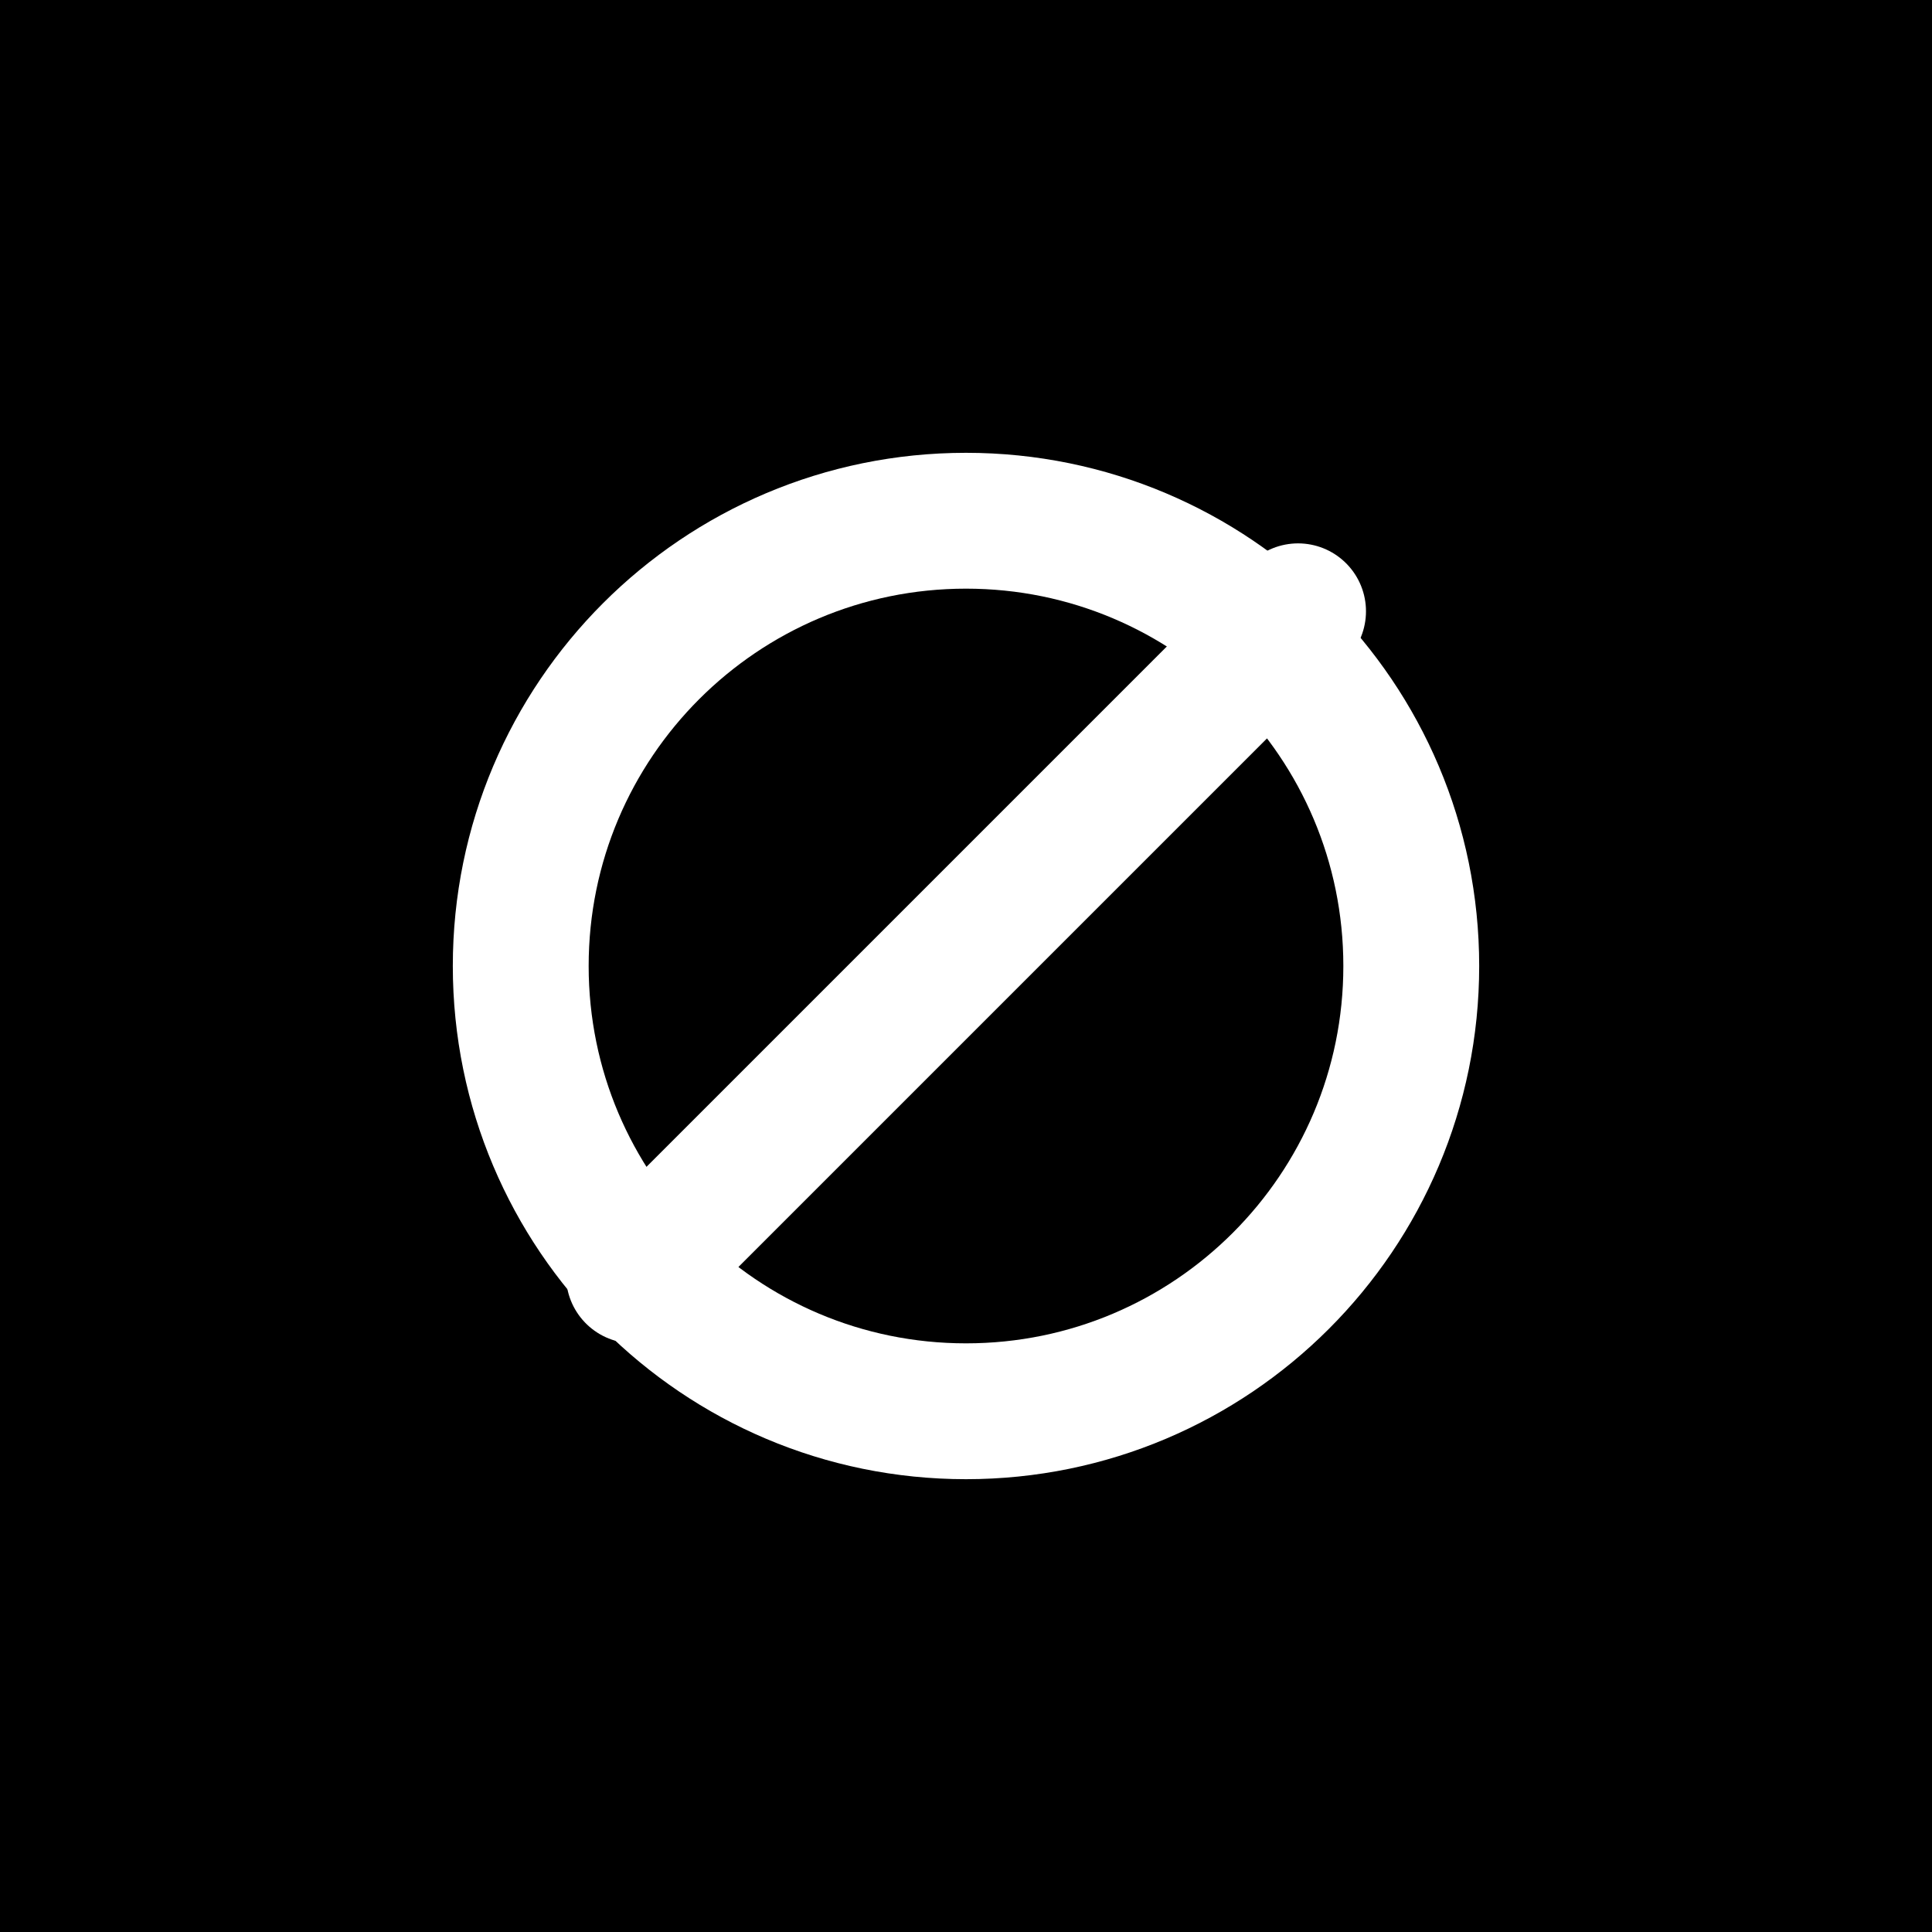
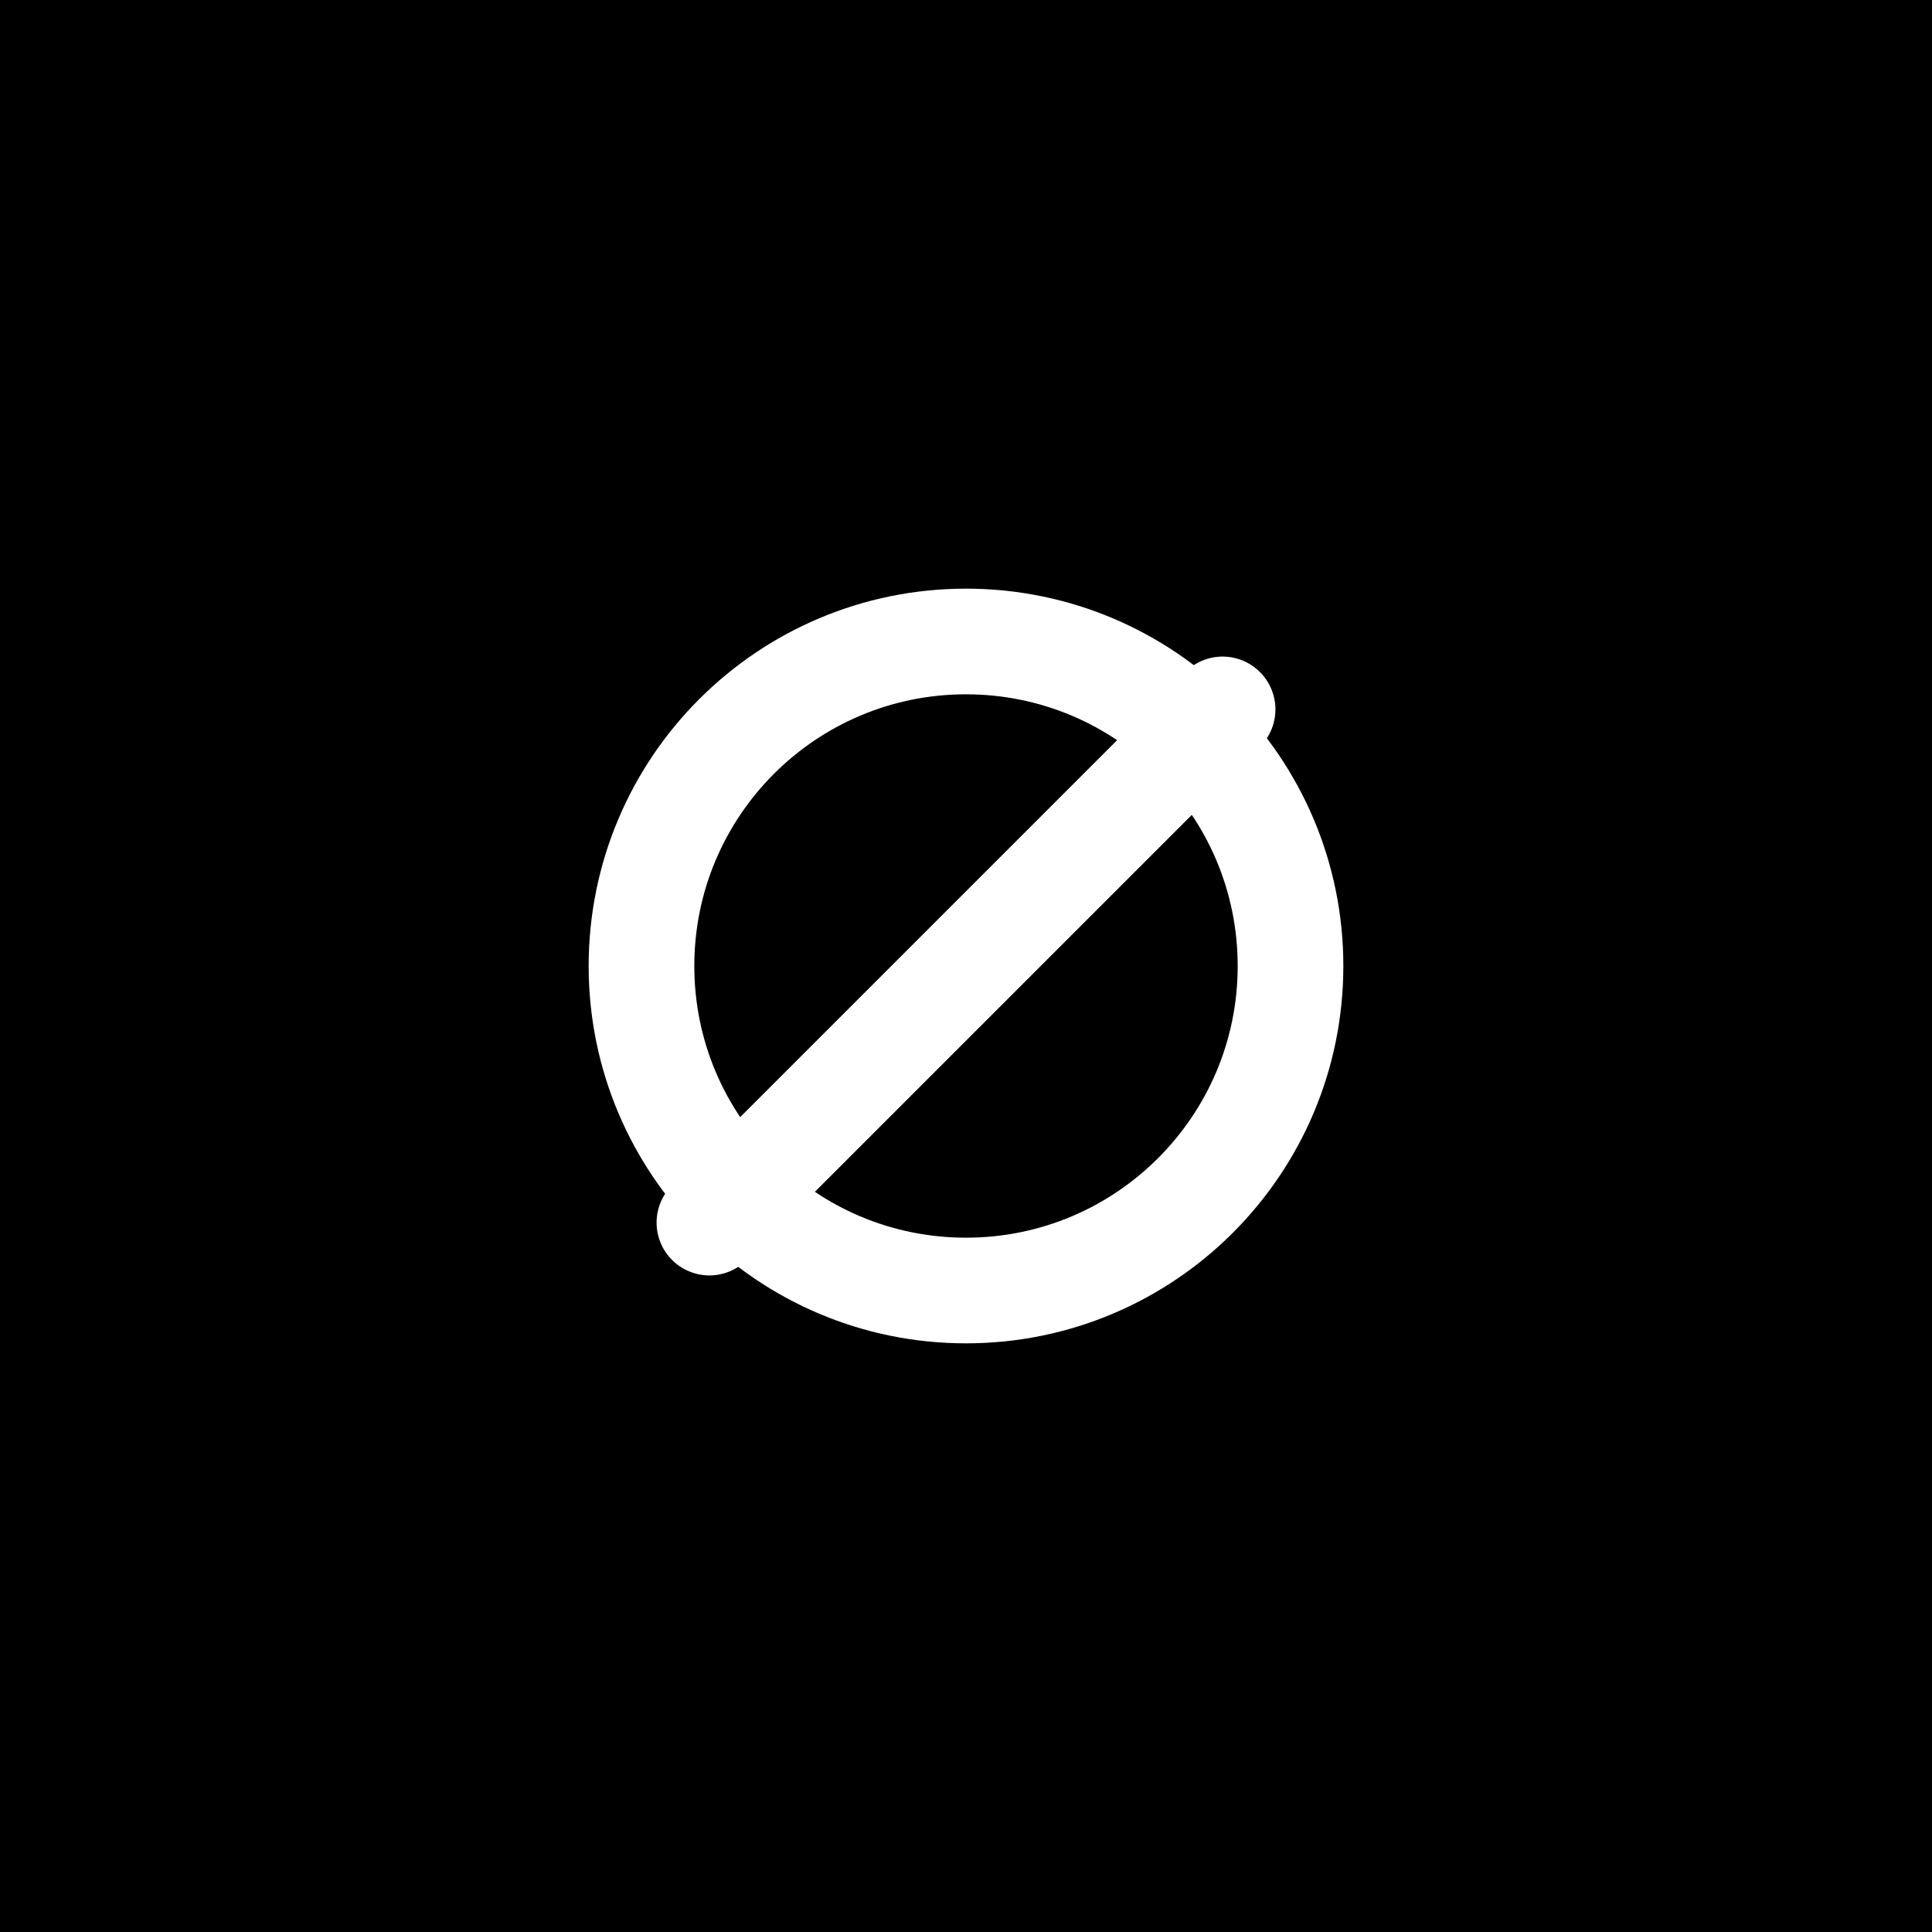
<svg xmlns="http://www.w3.org/2000/svg" viewBox="0 0 512 512" role="img" aria-label="NullTracker">
  <rect width="512" height="512" fill="#000000" />
  <g fill="none" stroke="#ffffff" stroke-linecap="round" stroke-linejoin="round">
-     <circle cx="256" cy="256" r="118" stroke-width="36" />
-     <path d="M 168 338 L 344 162" stroke-width="36" />
+     <circle cx="256" cy="256" r="86" stroke-width="28" />
+     <path d="M 188 324 L 324 188" stroke-width="28" />
  </g>
</svg>
